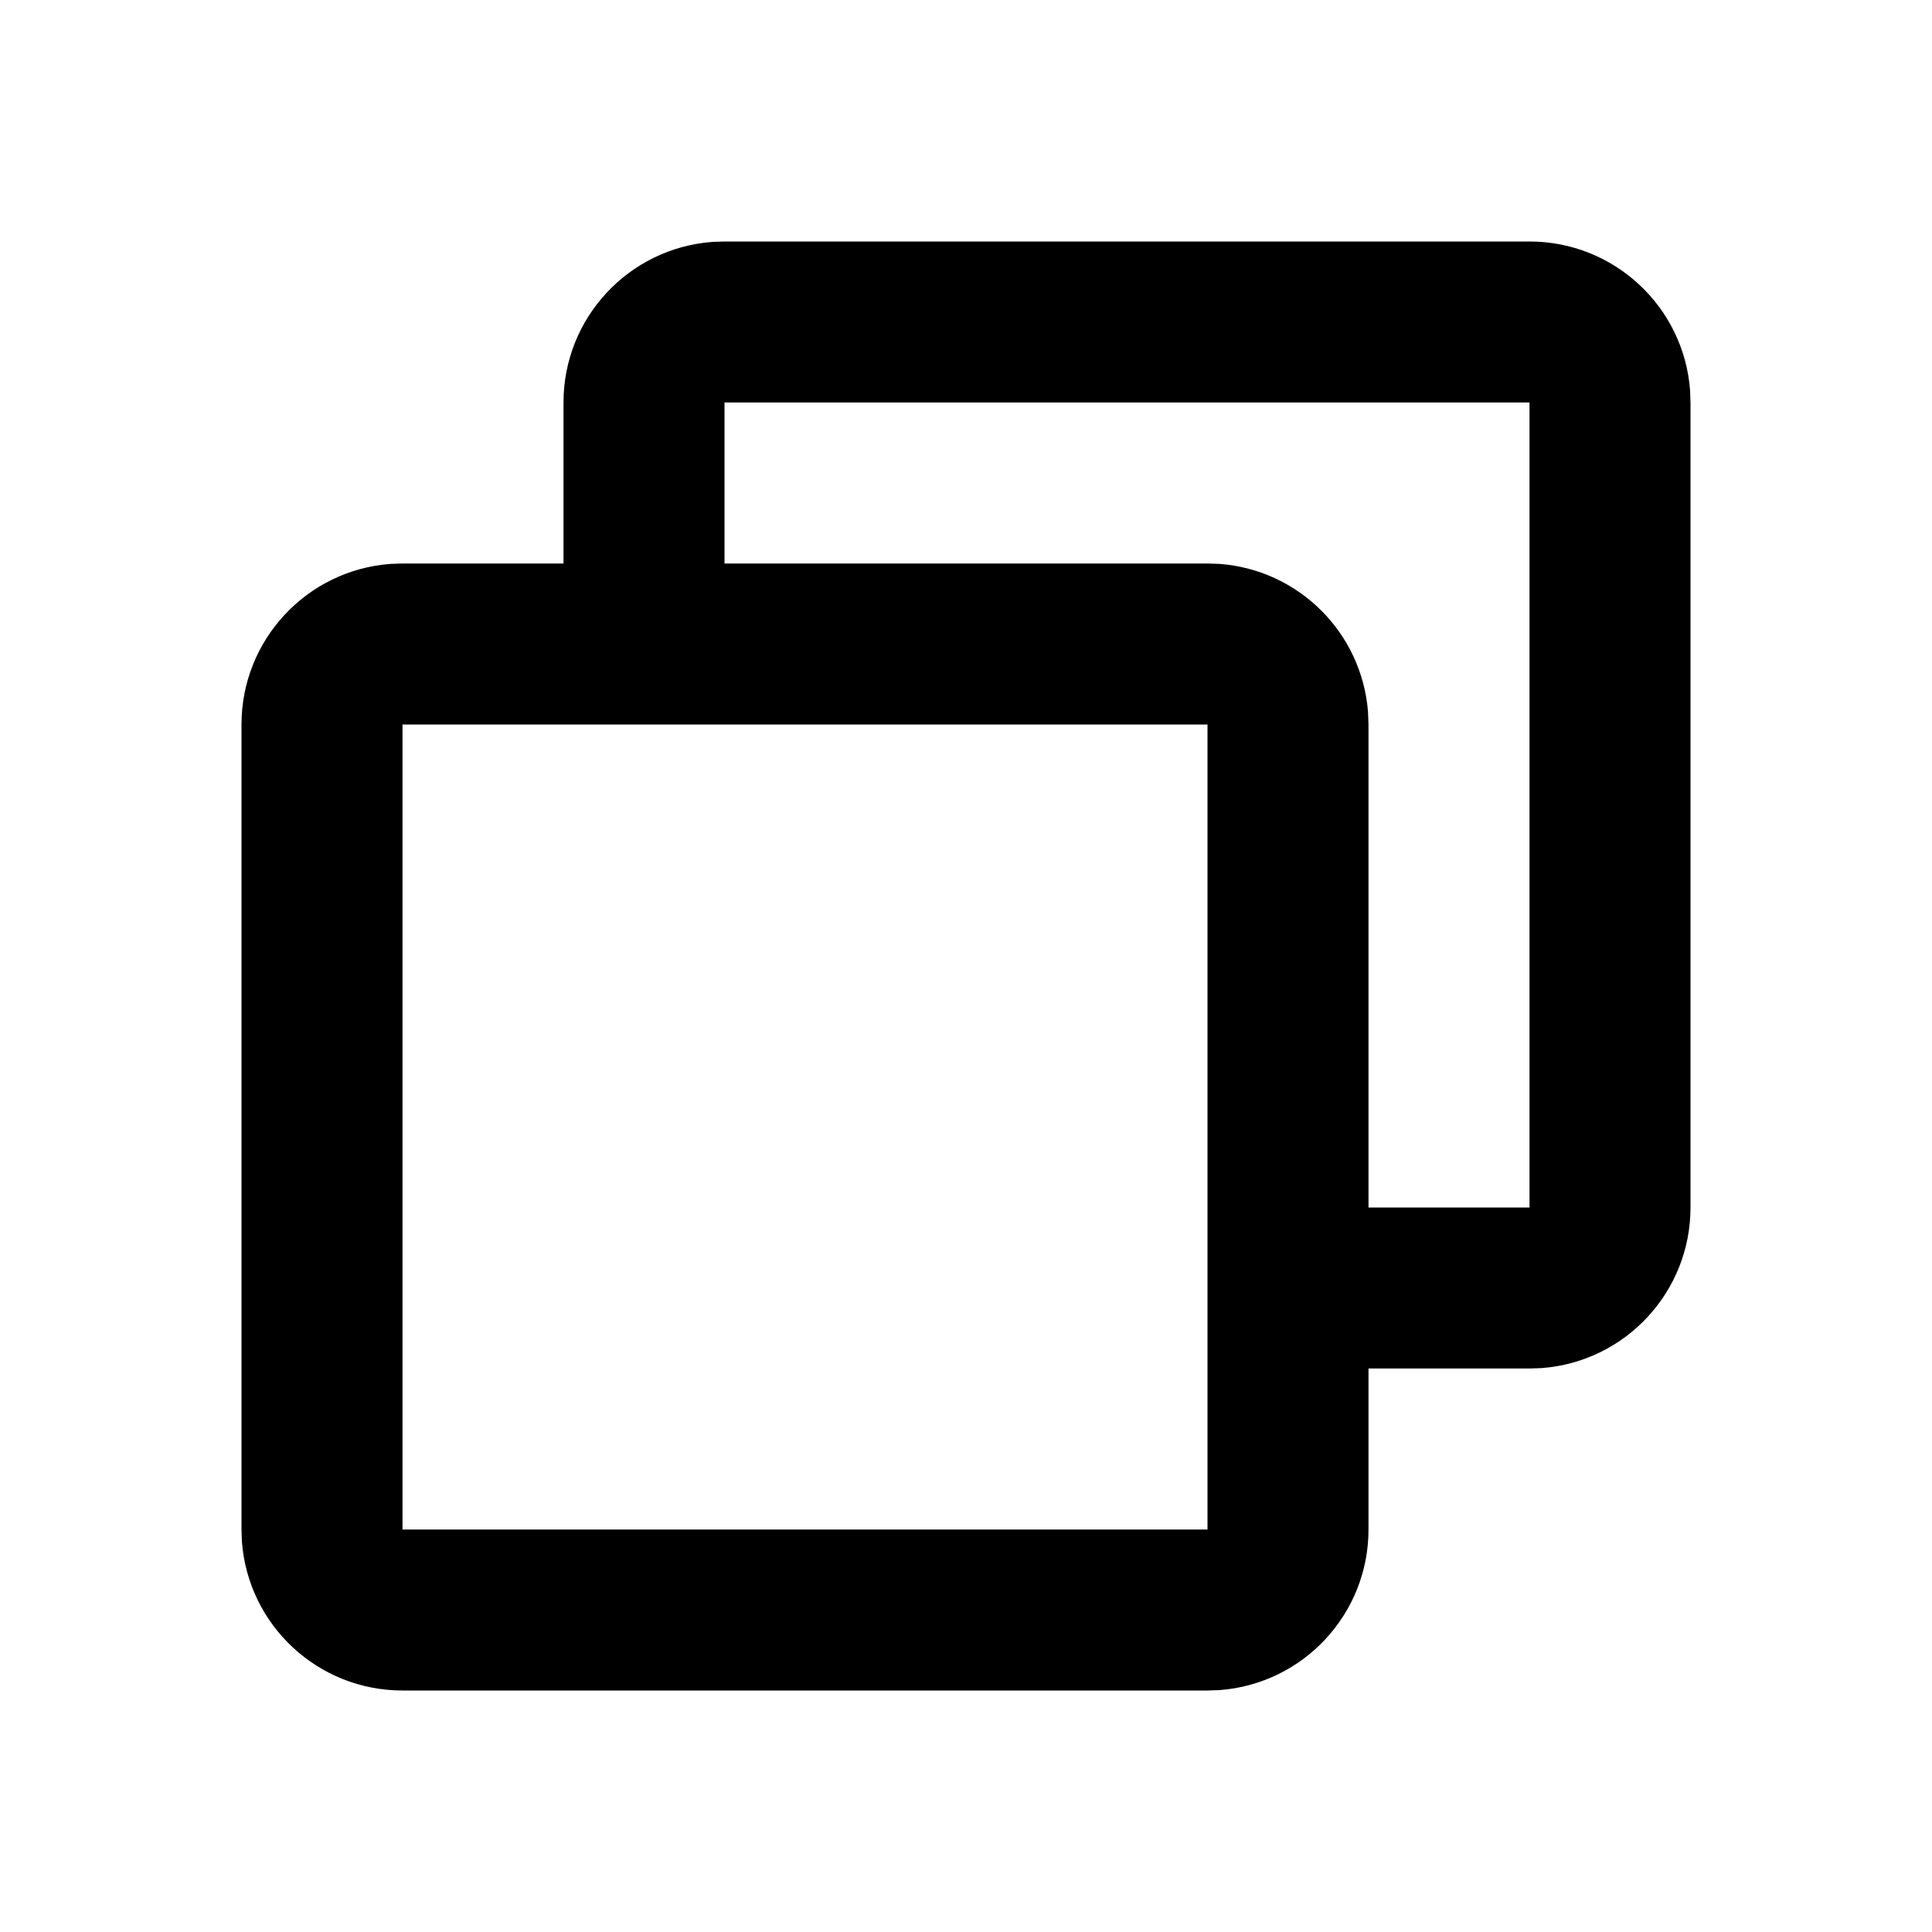
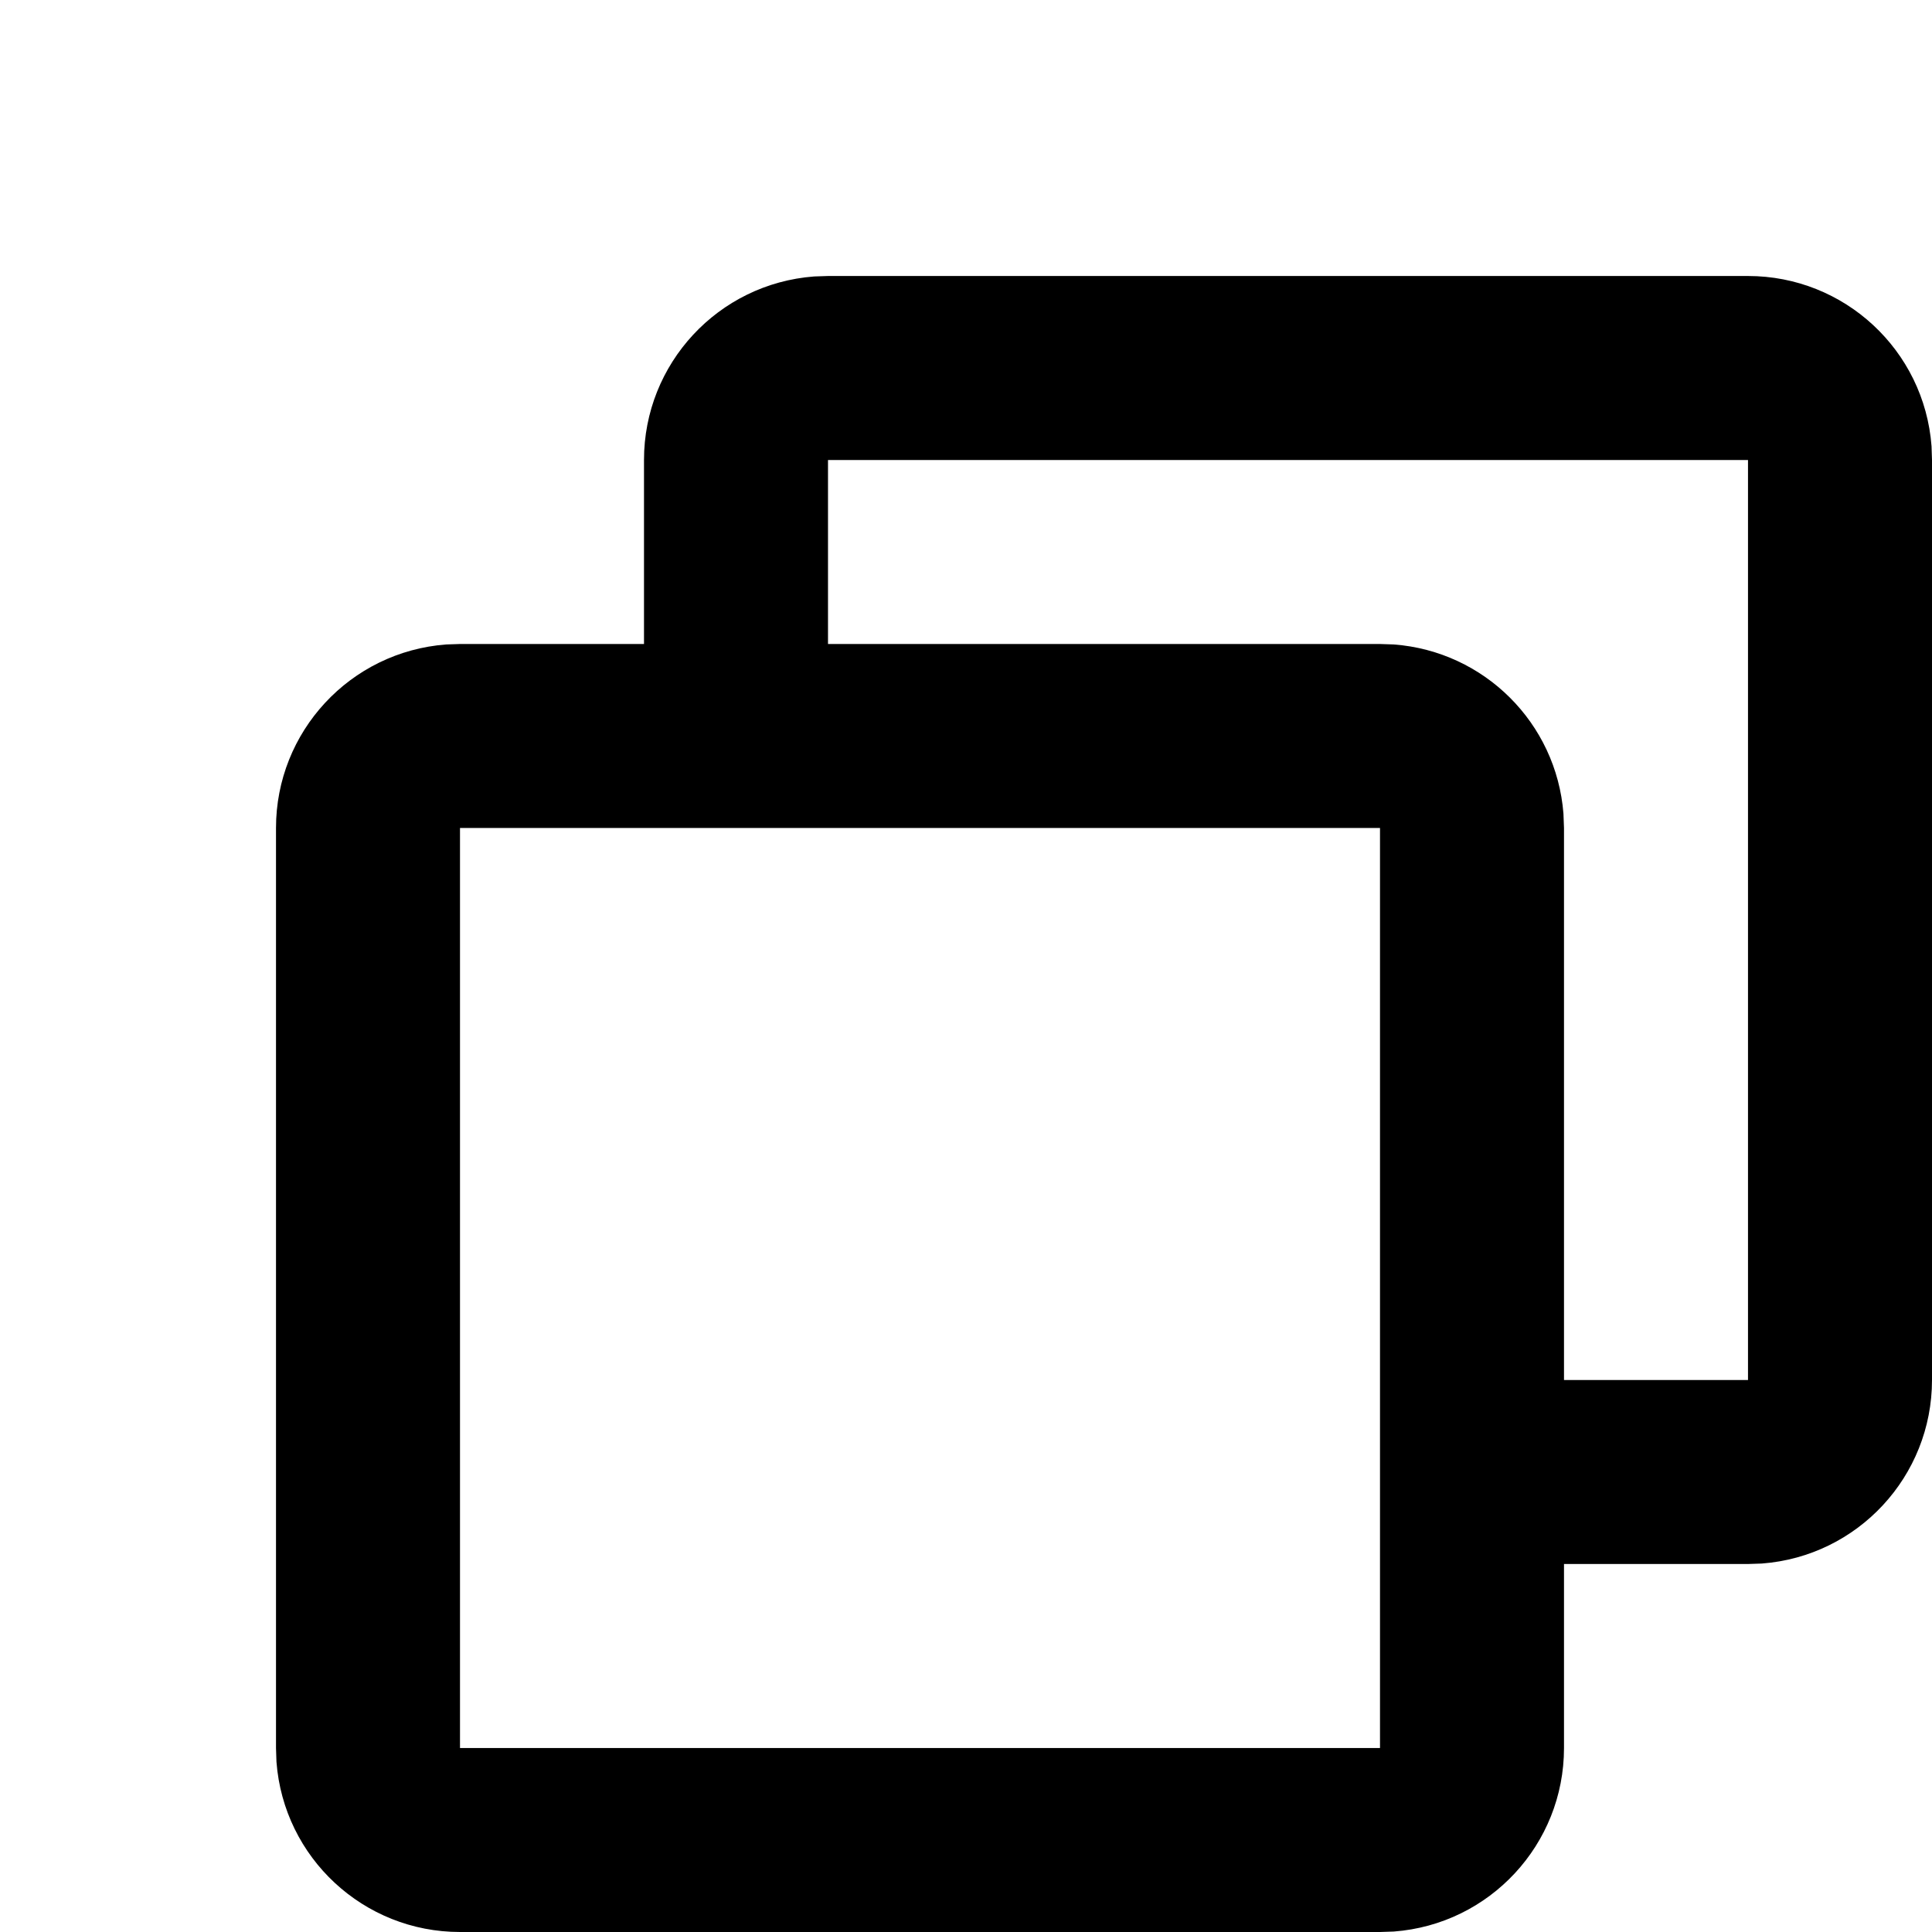
- <svg xmlns="http://www.w3.org/2000/svg" width="800" height="800" viewBox="0 0 24 24">
+ <svg xmlns="http://www.w3.org/2000/svg" viewBox="0 0 21 21">
  <g fill="none" fill-rule="evenodd">
-     <path d="M24 0v24H0V0zM12.593 23.258l-.011.002-.071.035-.02.004-.014-.004-.071-.035q-.016-.005-.024.005l-.004.01-.017.428.005.02.01.013.104.074.015.004.012-.004.104-.074.012-.016.004-.017-.017-.427q-.004-.016-.017-.018m.265-.113-.013.002-.185.093-.01.01-.003.011.018.43.005.012.008.007.201.093q.019.005.029-.008l.004-.014-.034-.614q-.005-.018-.02-.022m-.715.002a.02.02 0 0 0-.027.006l-.006.014-.034.614q.001.018.017.024l.015-.002.201-.093.01-.008.004-.011.017-.43-.003-.012-.01-.01z" />
    <path d="M19 3a2 2 0 0 1 1.995 1.85L21 5v10a2 2 0 0 1-1.85 1.995L19 17h-2v2a2 2 0 0 1-1.85 1.995L15 21H5a2 2 0 0 1-1.995-1.85L3 19V9a2 2 0 0 1 1.85-1.995L5 7h2V5a2 2 0 0 1 1.85-1.995L9 3zm-4 6H5v10h10zm4-4H9v2h6l.15.005a2 2 0 0 1 1.844 1.838L17 9v6h2z" fill="currentColor" />
  </g>
</svg>
